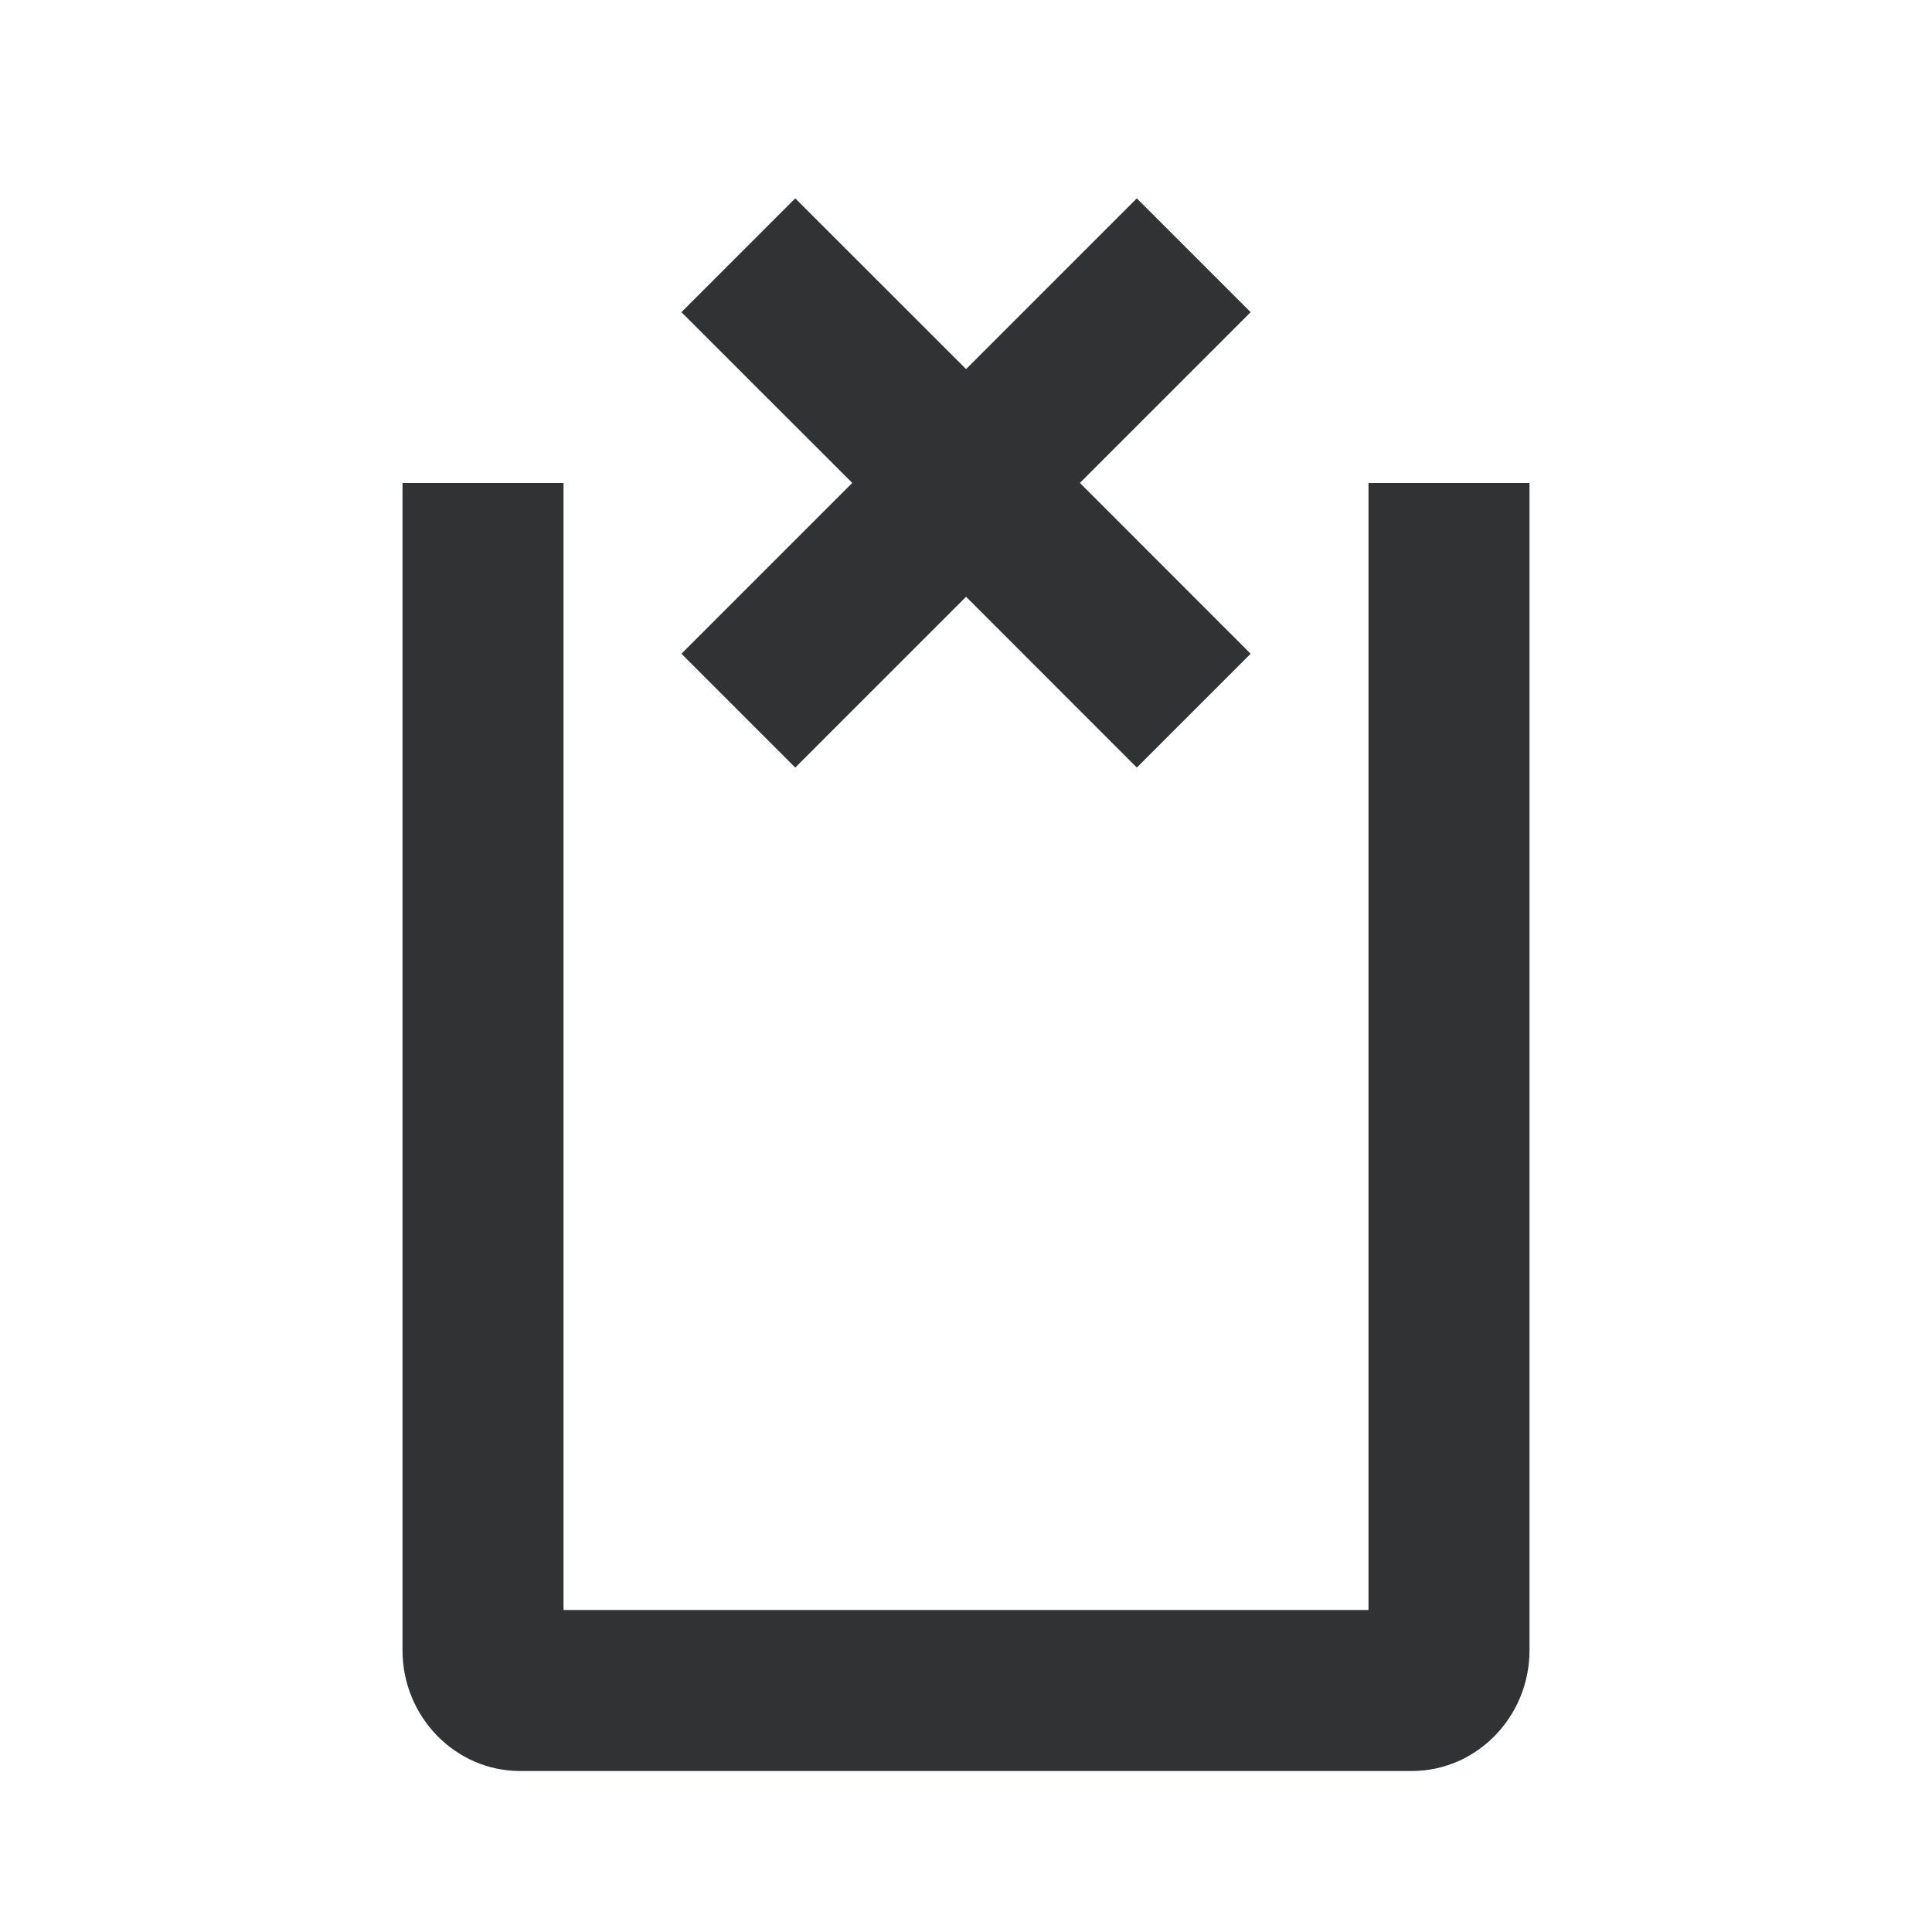
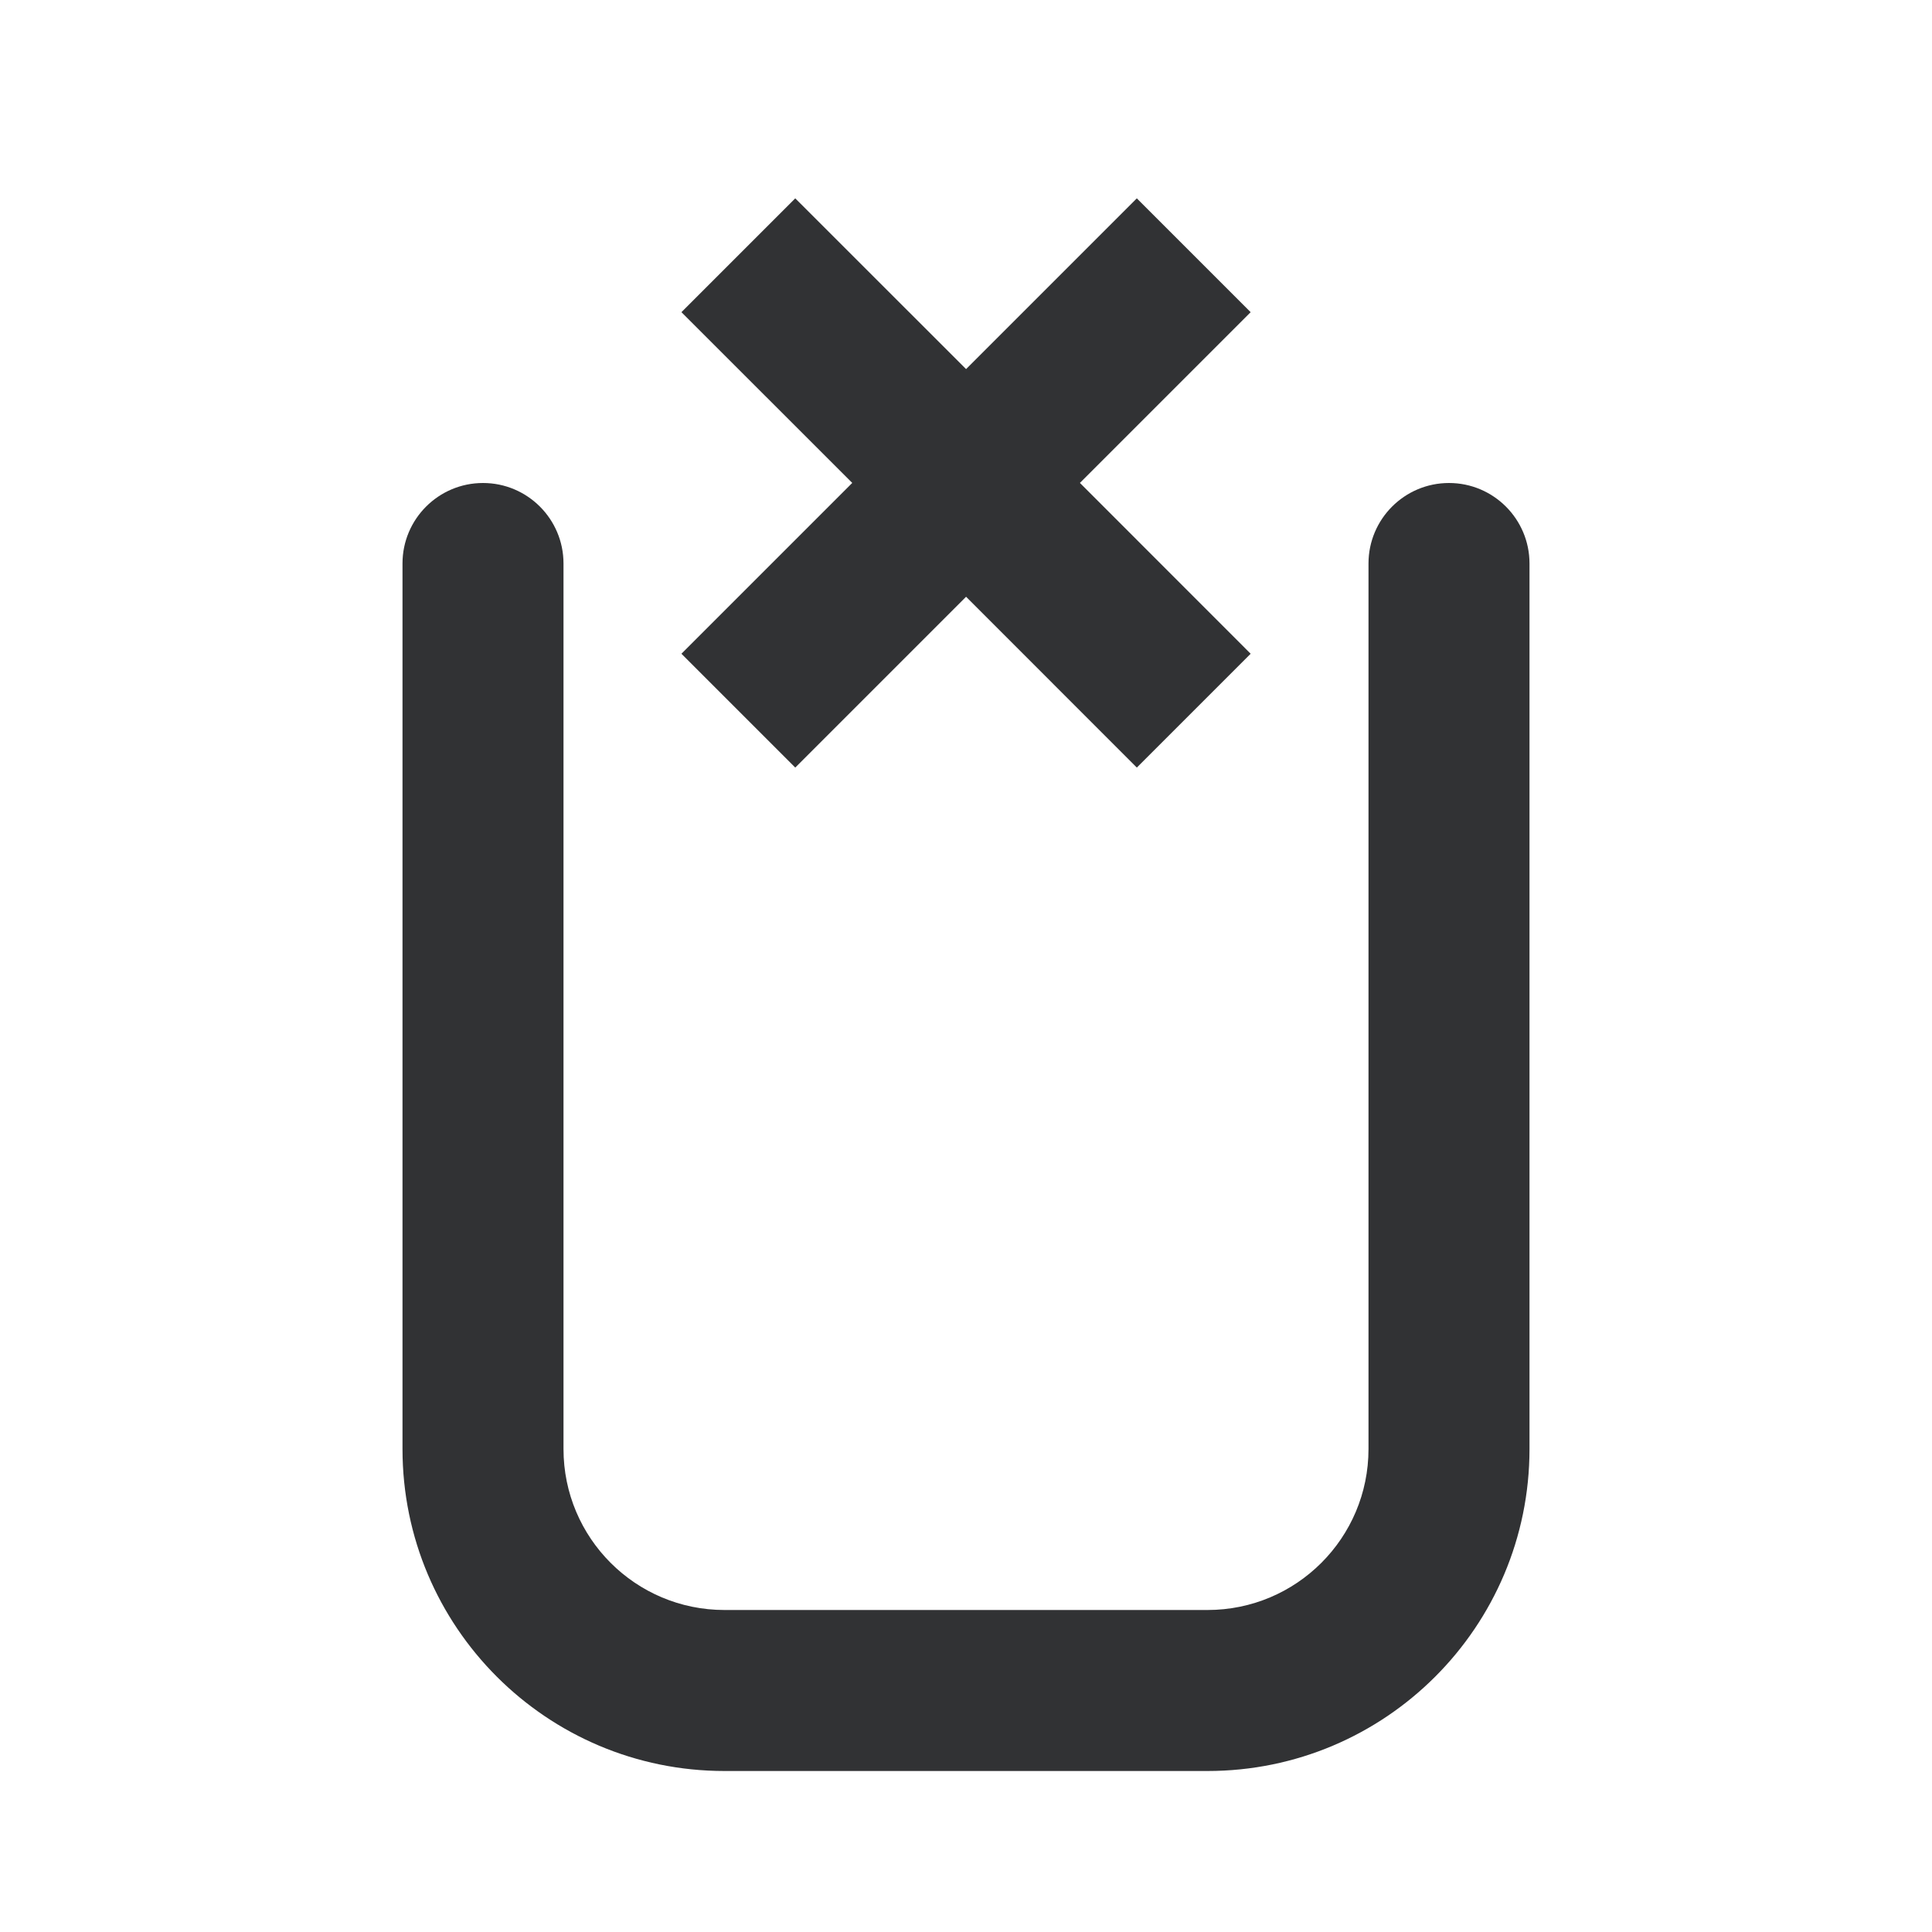
<svg xmlns="http://www.w3.org/2000/svg" width="24" height="24" viewBox="0 0 24 24" fill="none">
-   <path fill-rule="evenodd" clip-rule="evenodd" d="M12.001 7.413L9.879 9.535L8.465 8.121L10.587 5.999L8.465 3.878L9.879 2.464L12.001 4.585L14.122 2.464L15.536 3.878L13.415 5.999L15.536 8.121L14.122 9.535L12.001 7.413ZM17 20V6H19V20.5C19 21.327 18.344 22 17.538 22H6.461C5.656 22 5 21.327 5 20.5V6H7V20H17Z" fill="#313234" />
+   <path fill-rule="evenodd" clip-rule="evenodd" d="M12.001 7.413L9.879 9.535L8.465 8.121L10.587 5.999L8.465 3.878L9.879 2.464L12.001 4.585L14.122 2.464L15.536 3.878L13.415 5.999L15.536 8.121L14.122 9.535L12.001 7.413ZM7 7C7 6.448 6.552 6 6 6C5.448 6 5 6.448 5 7V18C5 20.209 6.791 22 9 22H15C17.209 22 19 20.209 19 18V7C19 6.448 18.552 6 18 6C17.448 6 17 6.448 17 7V18C17 19.105 16.105 20 15 20H9C7.895 20 7 19.105 7 18V7Z" fill="#313234" />
</svg>
